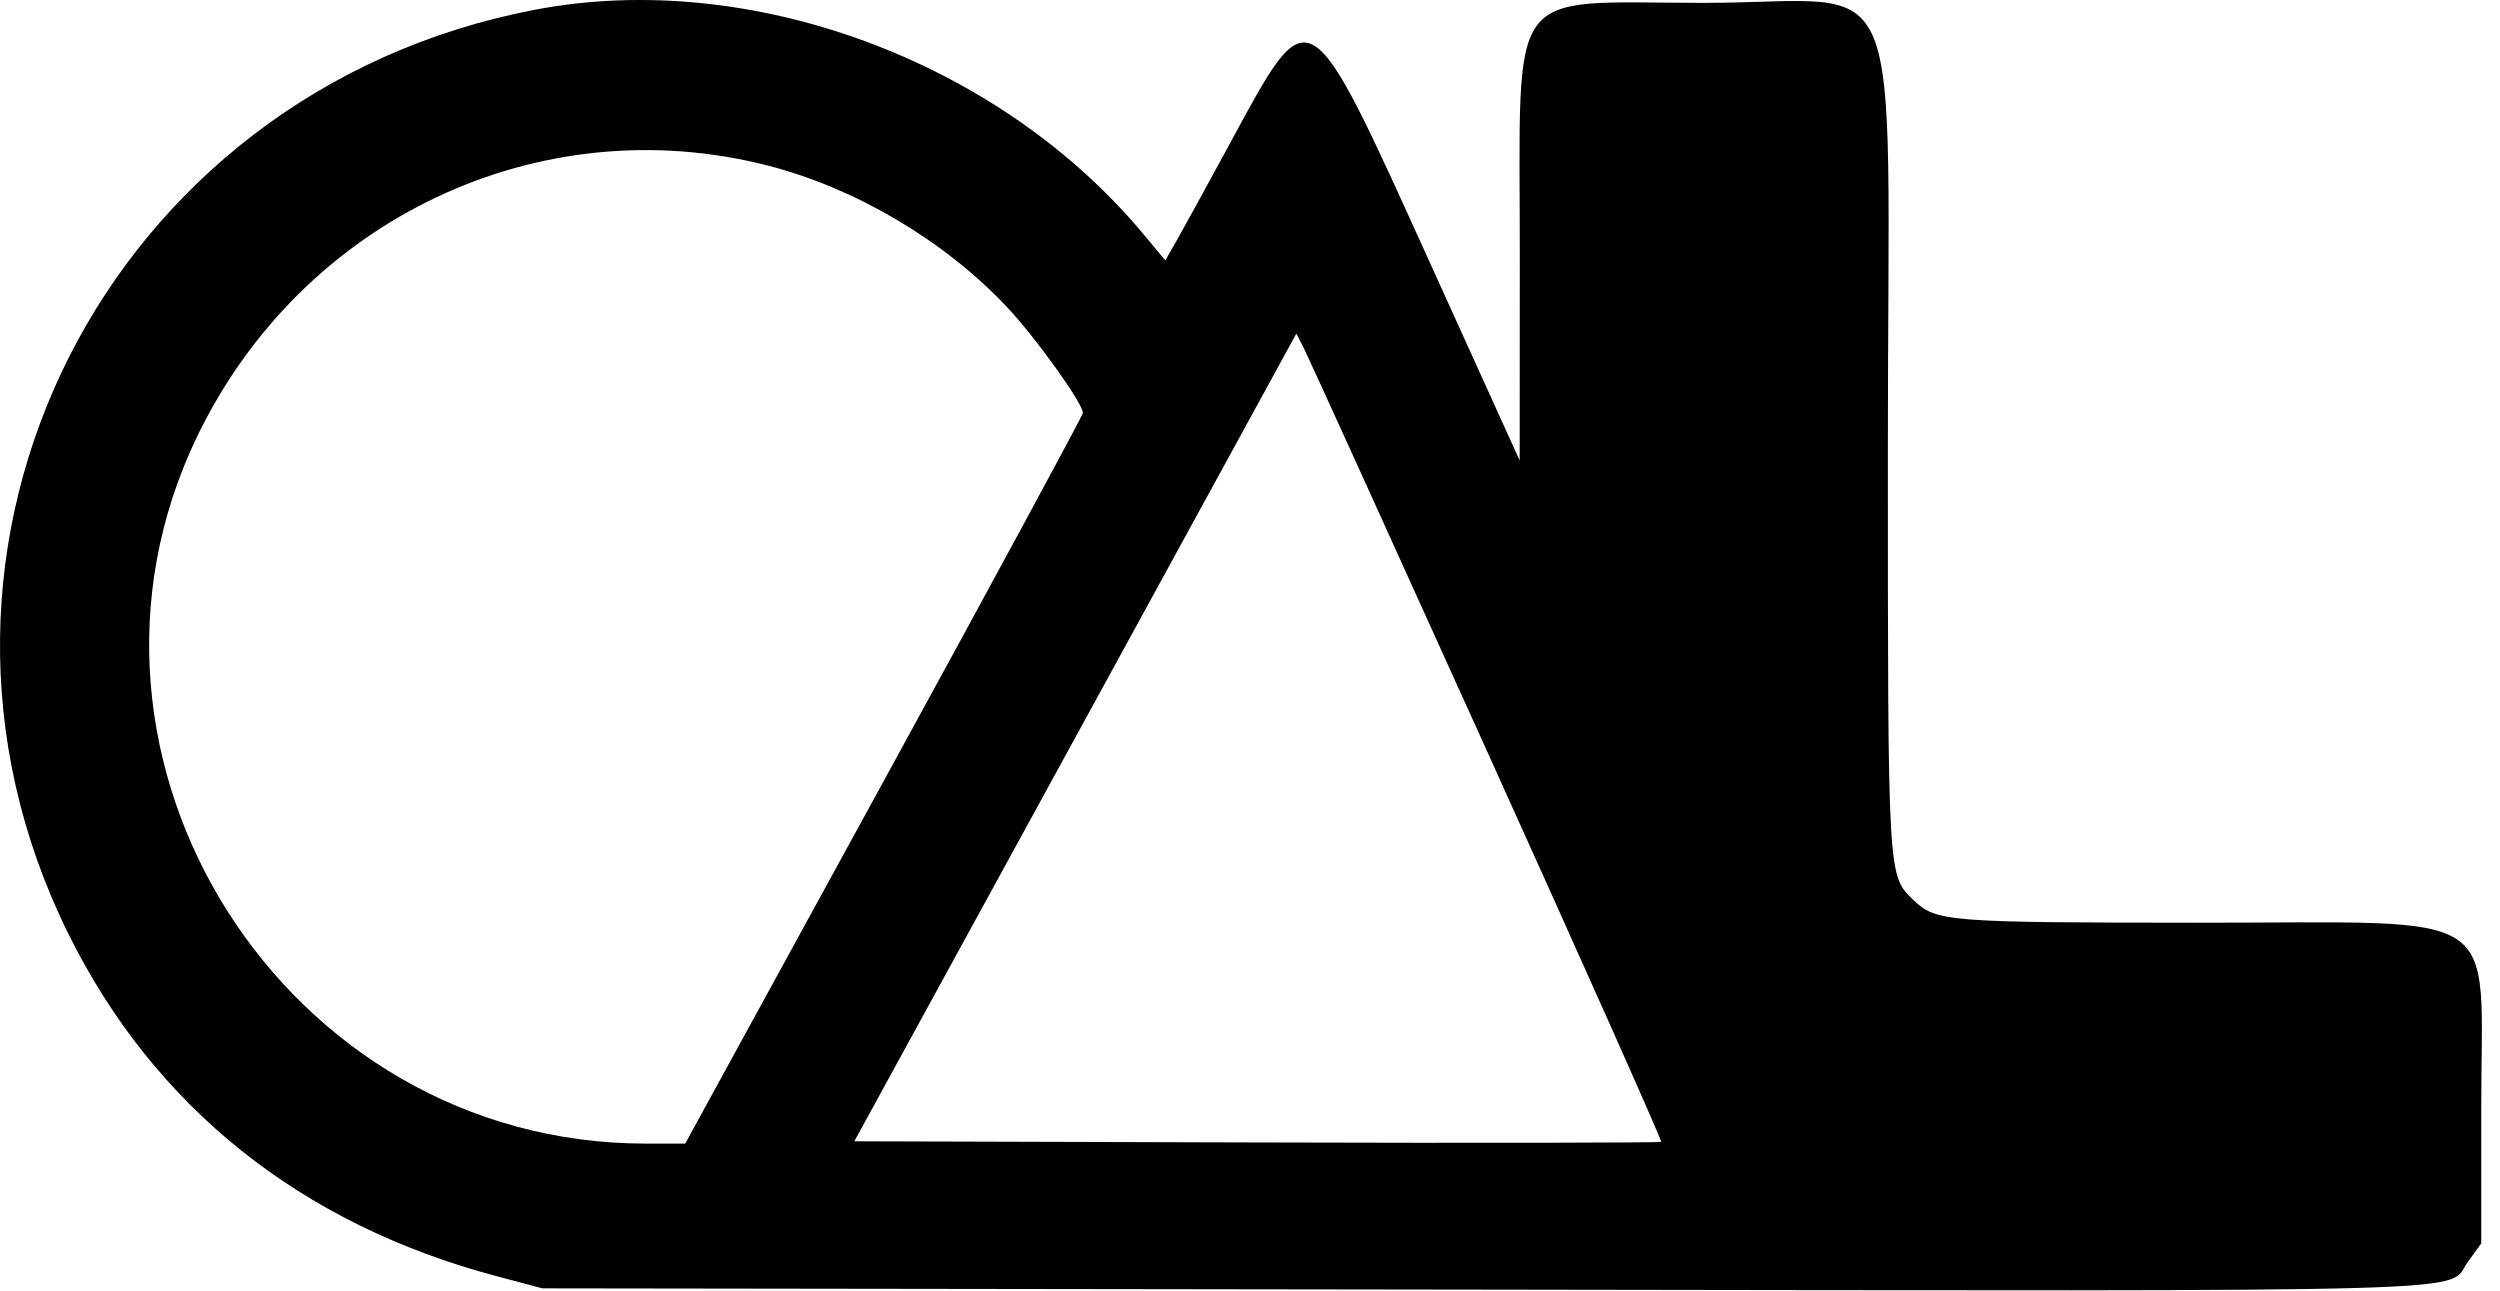
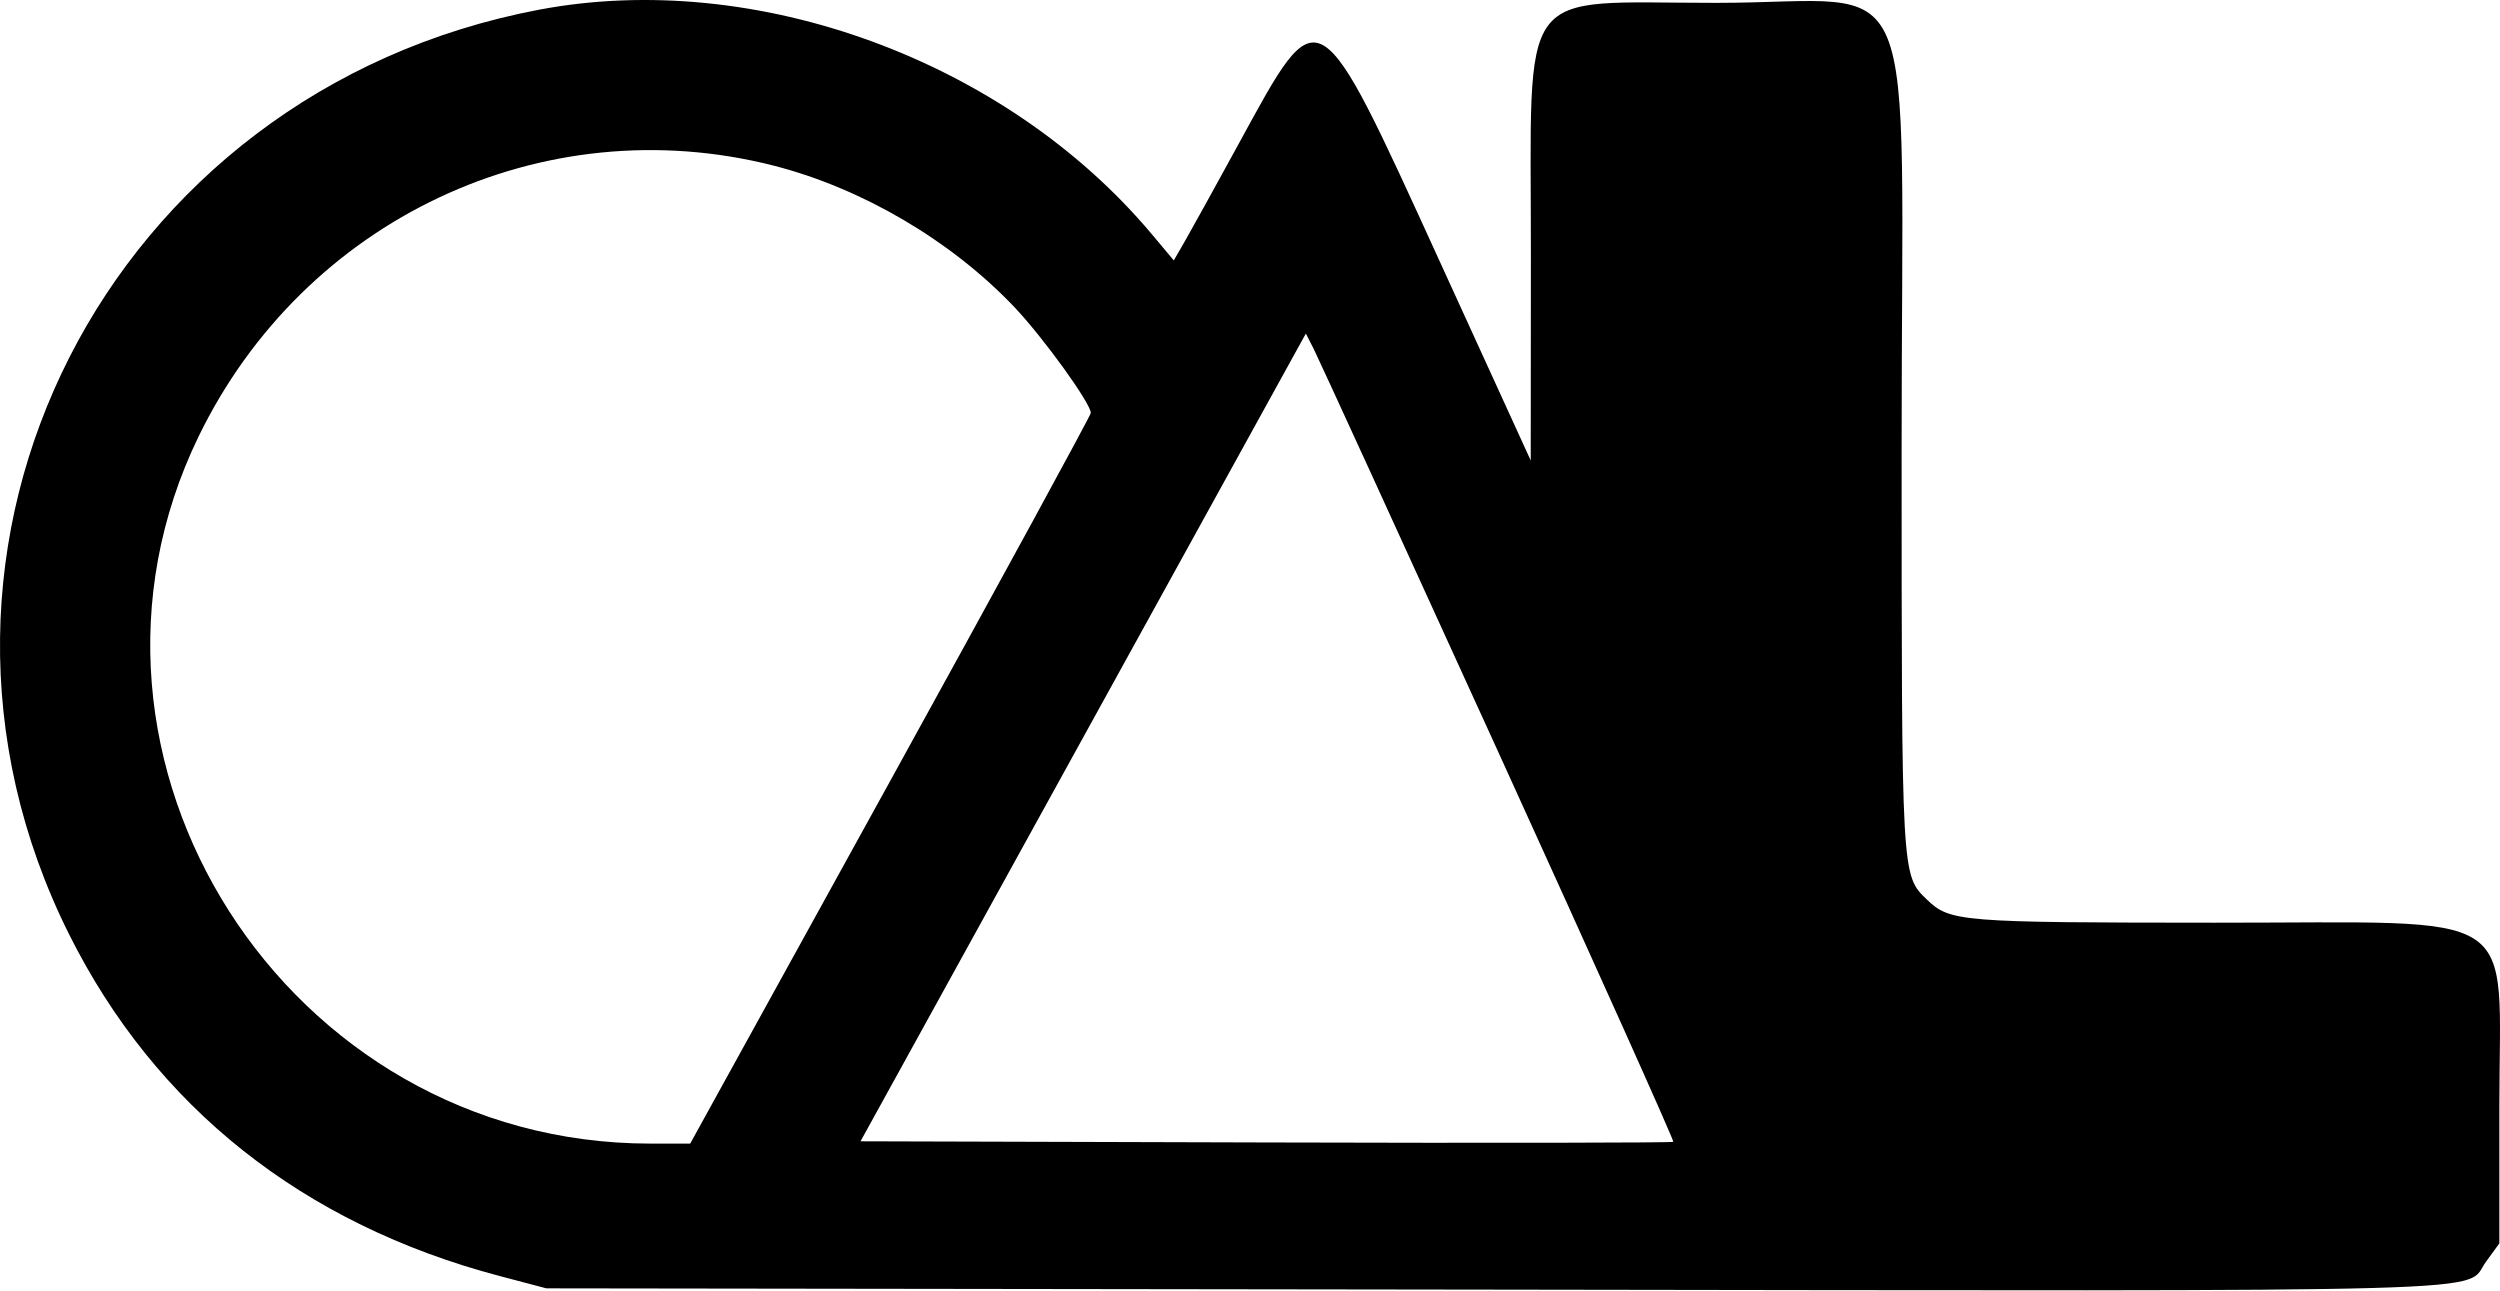
- <svg xmlns="http://www.w3.org/2000/svg" width="62" height="32" viewBox="0 0 62 32" fill="none">
-   <path fill-rule="evenodd" clip-rule="evenodd" d="M13.281 0.239C2.634 2.264 -3.068 13.556 1.701 23.17C3.825 27.453 7.458 30.358 12.303 31.646L13.452 31.951L36.837 31.983C62.446 32.019 60.642 32.07 61.206 31.29L61.535 30.836L61.535 27.46C61.534 22.432 62.232 22.887 54.52 22.883C48.254 22.88 48.009 22.86 47.443 22.311C46.815 21.702 46.819 21.782 46.819 11.113C46.819 -1.315 47.391 0.071 42.257 0.071C37.281 0.071 37.695 -0.5 37.691 6.344L37.688 11.42L35.462 6.515C32.417 -0.196 32.508 -0.141 30.507 3.549C29.928 4.616 29.33 5.707 29.177 5.973L28.9 6.458L28.353 5.802C24.768 1.501 18.606 -0.774 13.281 0.239ZM19.042 4.106C21.219 4.665 23.414 5.963 24.968 7.609C25.683 8.367 26.856 10.003 26.856 10.241C26.856 10.298 24.637 14.399 21.925 19.353L16.993 28.361H16.008C7.058 28.361 1.023 18.842 4.889 10.825C7.487 5.438 13.361 2.649 19.042 4.106ZM36.888 18.649C39.282 23.942 41.222 28.293 41.197 28.317C41.173 28.342 36.66 28.349 31.169 28.333L21.187 28.304L26.669 18.288L32.15 8.272L32.342 8.649C32.447 8.856 34.493 13.355 36.888 18.649Z" fill="#000000" />
+ <svg xmlns="http://www.w3.org/2000/svg" viewBox="0 0 62 32" height="32" width="62">
+   <path fill-rule="evenodd" clip-rule="evenodd" d="M13.378 0.239C2.654 2.264 -3.09 13.556 1.713 23.17C3.853 27.453 7.512 30.358 12.393 31.646L13.55 31.951L37.106 31.983C62.902 32.019 61.084 32.07 61.653 31.29L61.984 30.836L61.984 27.46C61.983 22.432 62.686 22.887 54.917 22.883C48.606 22.88 48.359 22.86 47.789 22.311C47.156 21.702 47.161 21.782 47.16 11.113C47.16 -1.315 47.737 0.071 42.565 0.071C37.552 0.071 37.97 -0.5 37.966 6.344L37.962 11.42L35.72 6.515C32.653 -0.196 32.745 -0.141 30.729 3.549C30.146 4.616 29.544 5.707 29.39 5.973L29.11 6.458L28.56 5.802C24.948 1.501 18.741 -0.774 13.378 0.239ZM19.18 4.106C21.373 4.665 23.585 5.963 25.15 7.609C25.87 8.367 27.052 10.003 27.052 10.241C27.052 10.298 24.817 14.399 22.085 19.353L17.117 28.361H16.124C7.109 28.361 1.03 18.842 4.925 10.825C7.542 5.438 13.458 2.649 19.18 4.106ZM37.157 18.649C39.569 23.942 41.522 28.293 41.498 28.317C41.473 28.342 36.928 28.349 31.397 28.333L21.341 28.304L26.863 18.288L32.385 8.272L32.578 8.649C32.684 8.856 34.744 13.355 37.157 18.649Z" />
</svg>
